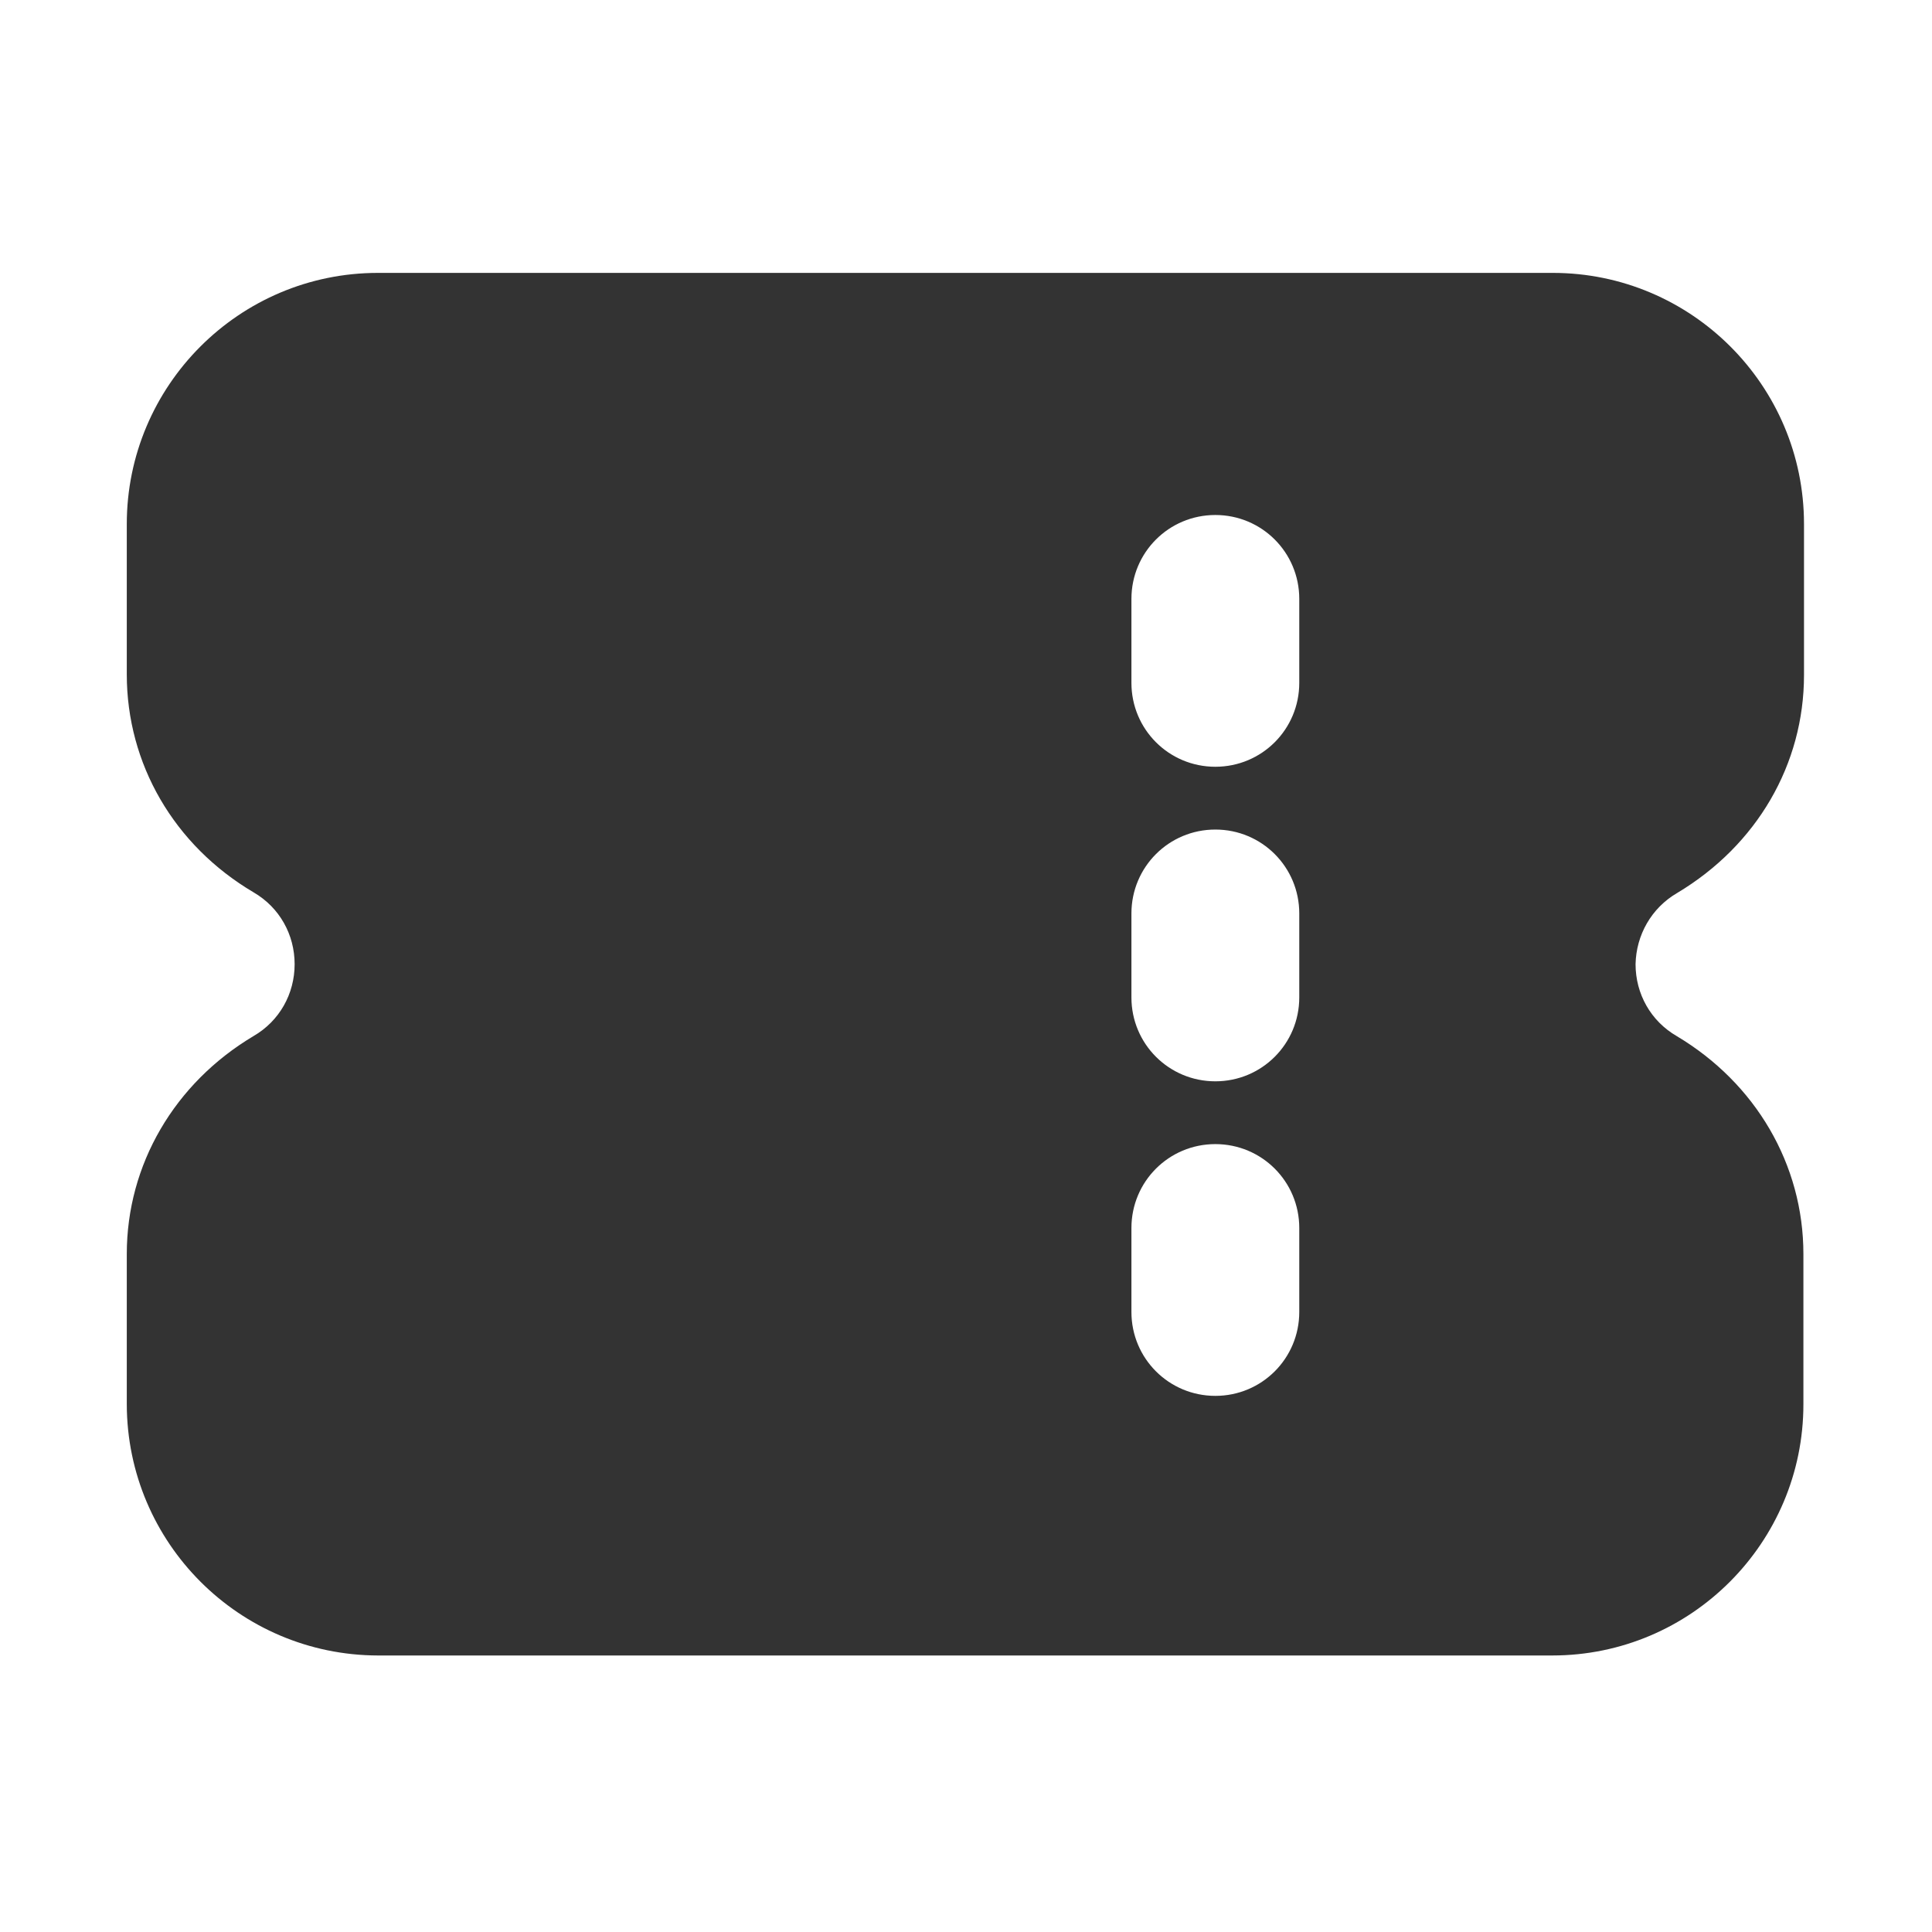
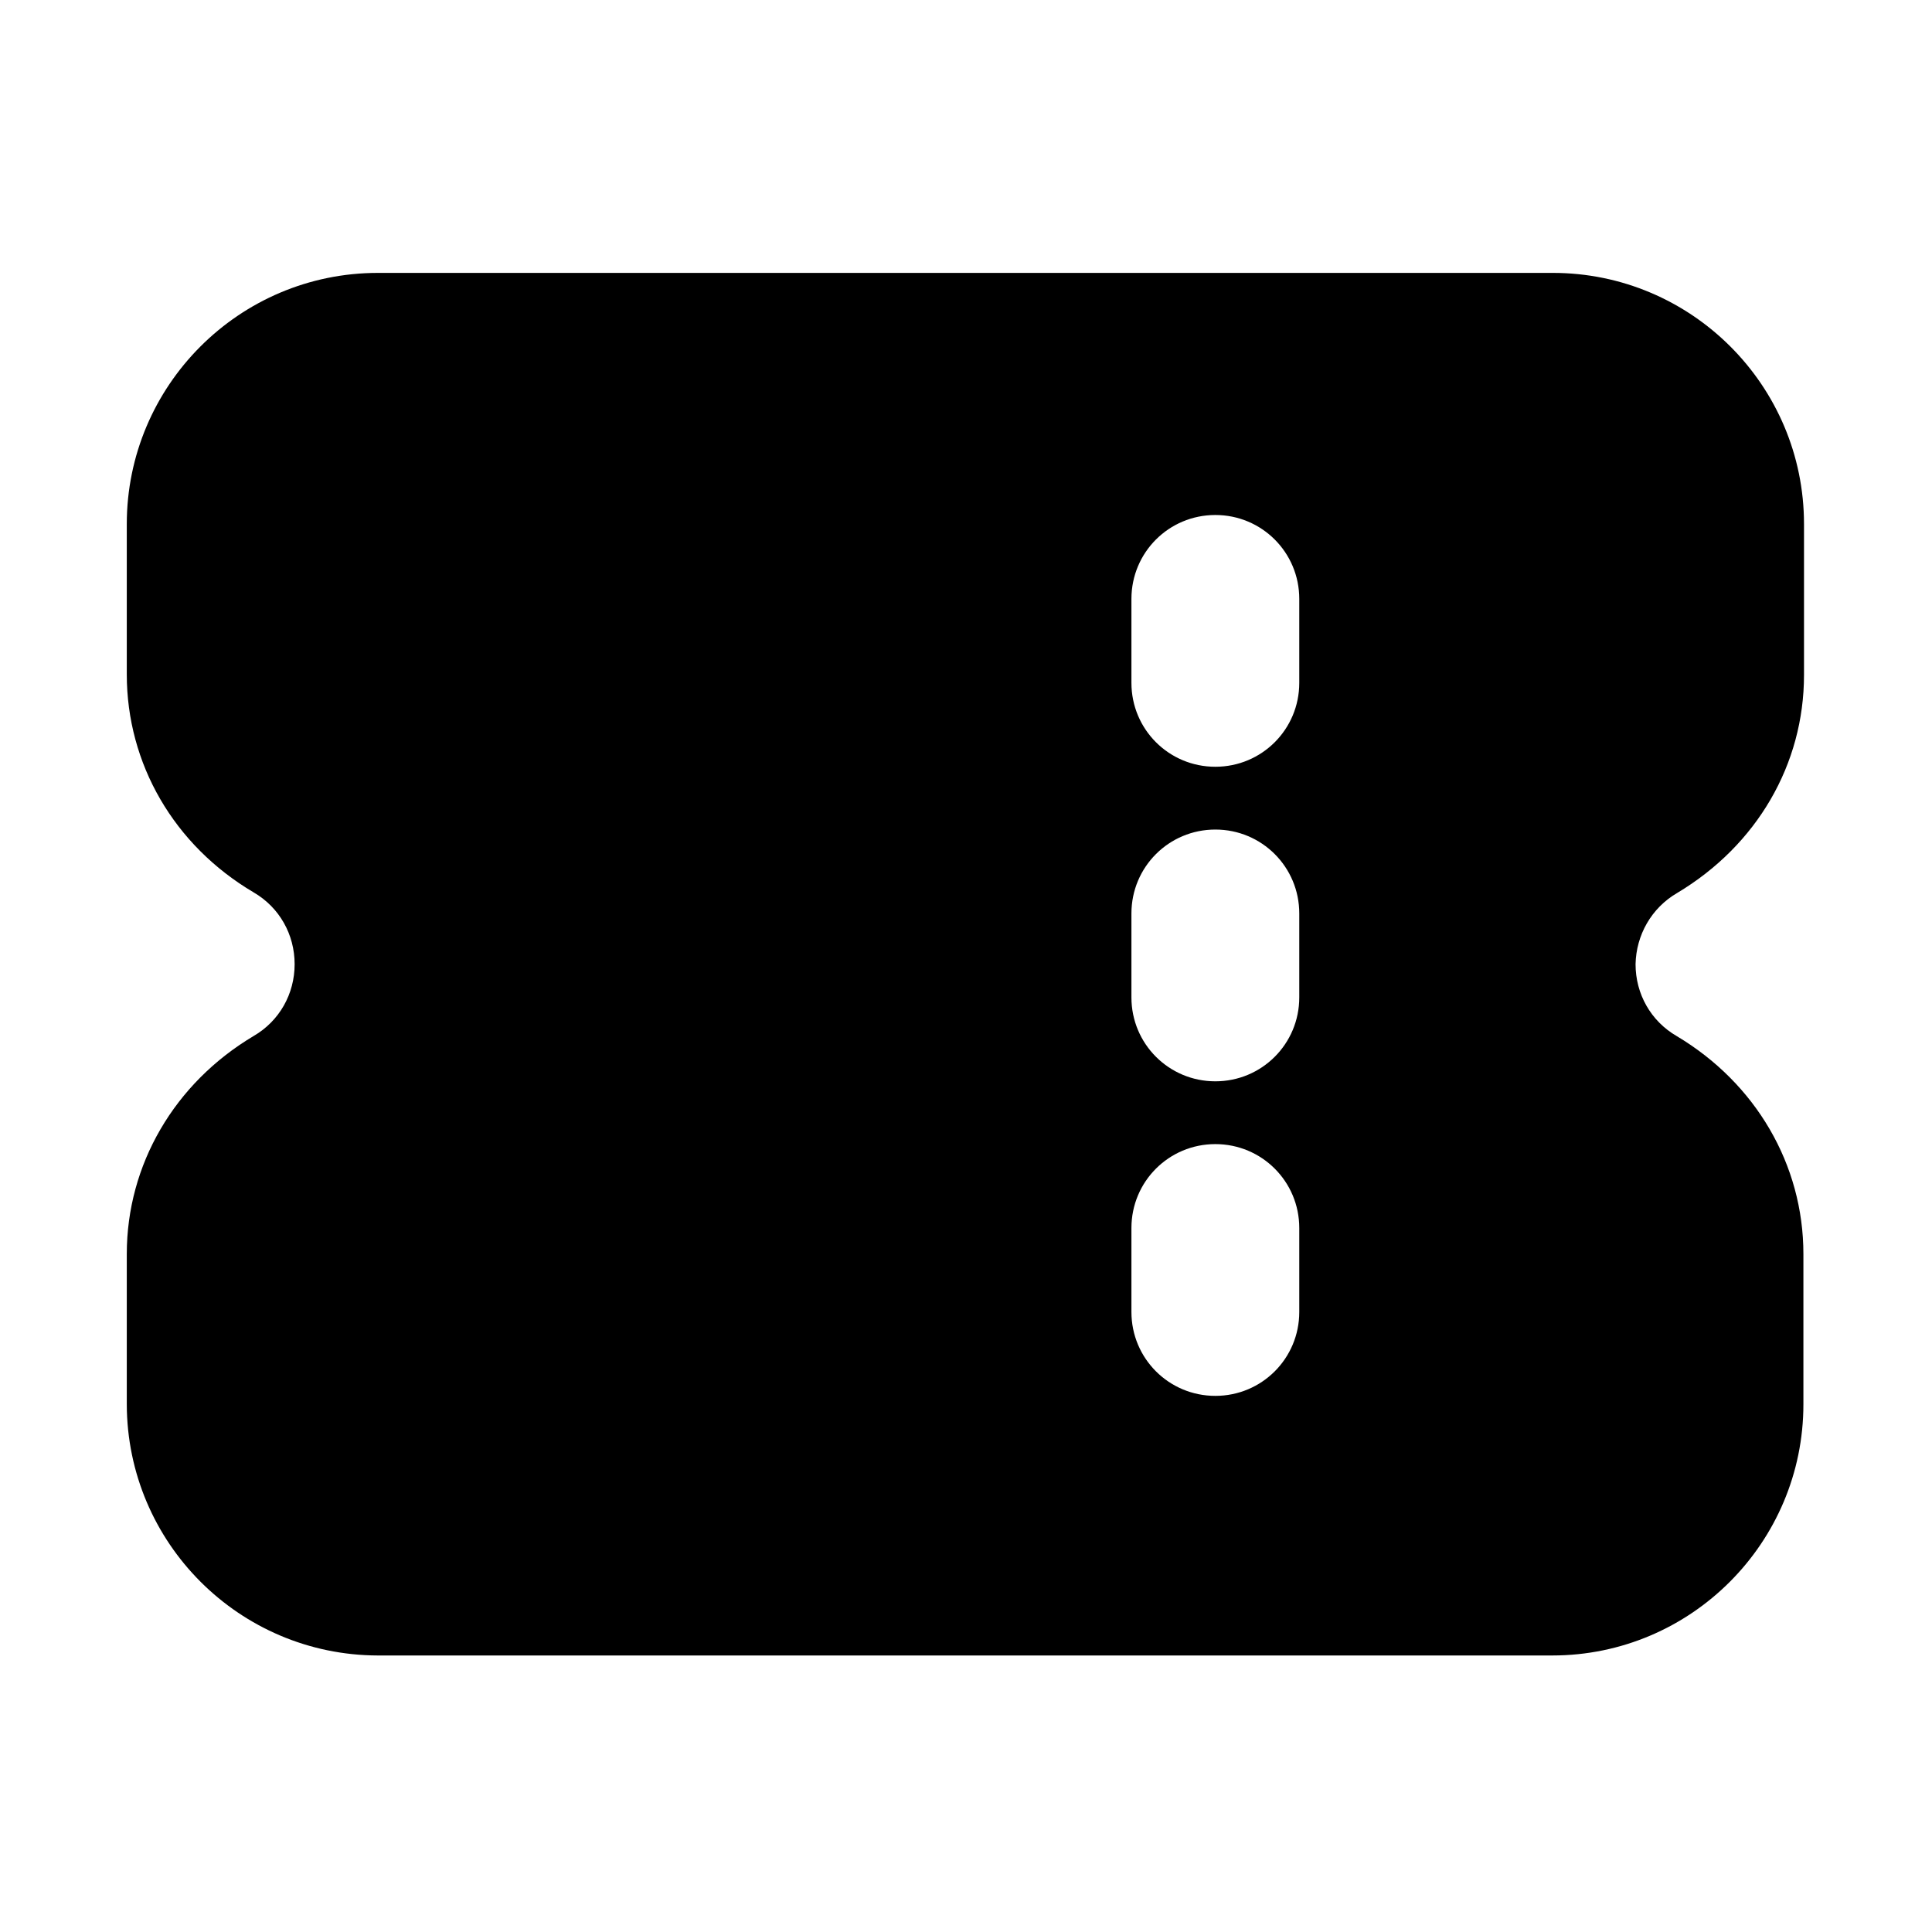
- <svg xmlns="http://www.w3.org/2000/svg" class="svg-icon" style="width: 1em;height: 1em;vertical-align: middle;fill: currentColor;overflow: hidden;" viewBox="0 0 1024 1024" version="1.1">
-   <path d="M888.96 473.28c42.24-25.28 67.2-68.16 67.2-115.52v-80c0-73.6-59.84-133.12-133.12-133.12H200.32c-73.6 0-133.12 59.84-133.12 133.12v79.68c0 47.36 24.96 90.56 67.2 115.52 13.76 8 21.76 22.4 21.76 38.08s-8 30.08-21.76 38.08c-41.92 24.96-67.2 68.16-67.2 115.52v79.68a133.44 133.44 0 0 0 133.12 133.12h622.4c73.6 0 133.12-59.84 133.12-133.12v-79.68c0-47.36-25.28-90.56-67.2-115.52-13.76-8-21.76-22.4-21.76-38.08 0.32-15.36 8.32-29.76 22.08-37.76z m-200.32 222.08c0 24.64-19.84 44.48-44.48 44.48-24.64 0-44.48-19.84-44.48-44.48v-44.48c0-24.64 19.84-44.48 44.48-44.48 24.64 0 44.48 19.84 44.48 44.48v44.48z m0-166.72c0 24.64-19.84 44.48-44.48 44.48-24.64 0-44.48-19.84-44.48-44.48v-44.48c0-24.64 19.84-44.48 44.48-44.48 24.64 0 44.48 19.84 44.48 44.48v44.48z m0-166.72c0 24.64-19.84 44.48-44.48 44.48-24.64 0-44.48-19.84-44.48-44.48V317.44c0-24.64 19.84-44.48 44.48-44.48 24.64 0 44.48 19.84 44.48 44.48v44.48z" fill="#333333" />
+ <svg xmlns="http://www.w3.org/2000/svg" width="16" height="16" viewBox="0 0 1024 1024" fill="currentColor">
+   <path d="M888.96 473.28c42.24-25.28 67.2-68.16 67.2-115.52v-80c0-73.6-59.84-133.12-133.12-133.12H200.32c-73.6 0-133.12 59.84-133.12 133.12v79.68c0 47.36 24.96 90.56 67.2 115.52 13.76 8 21.76 22.4 21.76 38.08s-8 30.08-21.76 38.08c-41.92 24.96-67.2 68.16-67.2 115.52v79.68a133.44 133.44 0 0 0 133.12 133.12h622.4c73.6 0 133.12-59.84 133.12-133.12v-79.68c0-47.36-25.28-90.56-67.2-115.52-13.76-8-21.76-22.4-21.76-38.08 0.32-15.36 8.32-29.76 22.08-37.76z m-200.32 222.08c0 24.64-19.84 44.48-44.48 44.48-24.64 0-44.48-19.84-44.48-44.48v-44.48c0-24.64 19.84-44.48 44.48-44.48 24.64 0 44.48 19.84 44.48 44.48v44.48z m0-166.72c0 24.64-19.84 44.48-44.48 44.48-24.64 0-44.48-19.84-44.48-44.48v-44.48c0-24.64 19.84-44.48 44.48-44.48 24.64 0 44.48 19.84 44.48 44.48v44.48z m0-166.72c0 24.64-19.84 44.48-44.48 44.48-24.64 0-44.48-19.84-44.48-44.48V317.44c0-24.64 19.84-44.48 44.48-44.48 24.64 0 44.48 19.84 44.48 44.48v44.48z" />
</svg>
